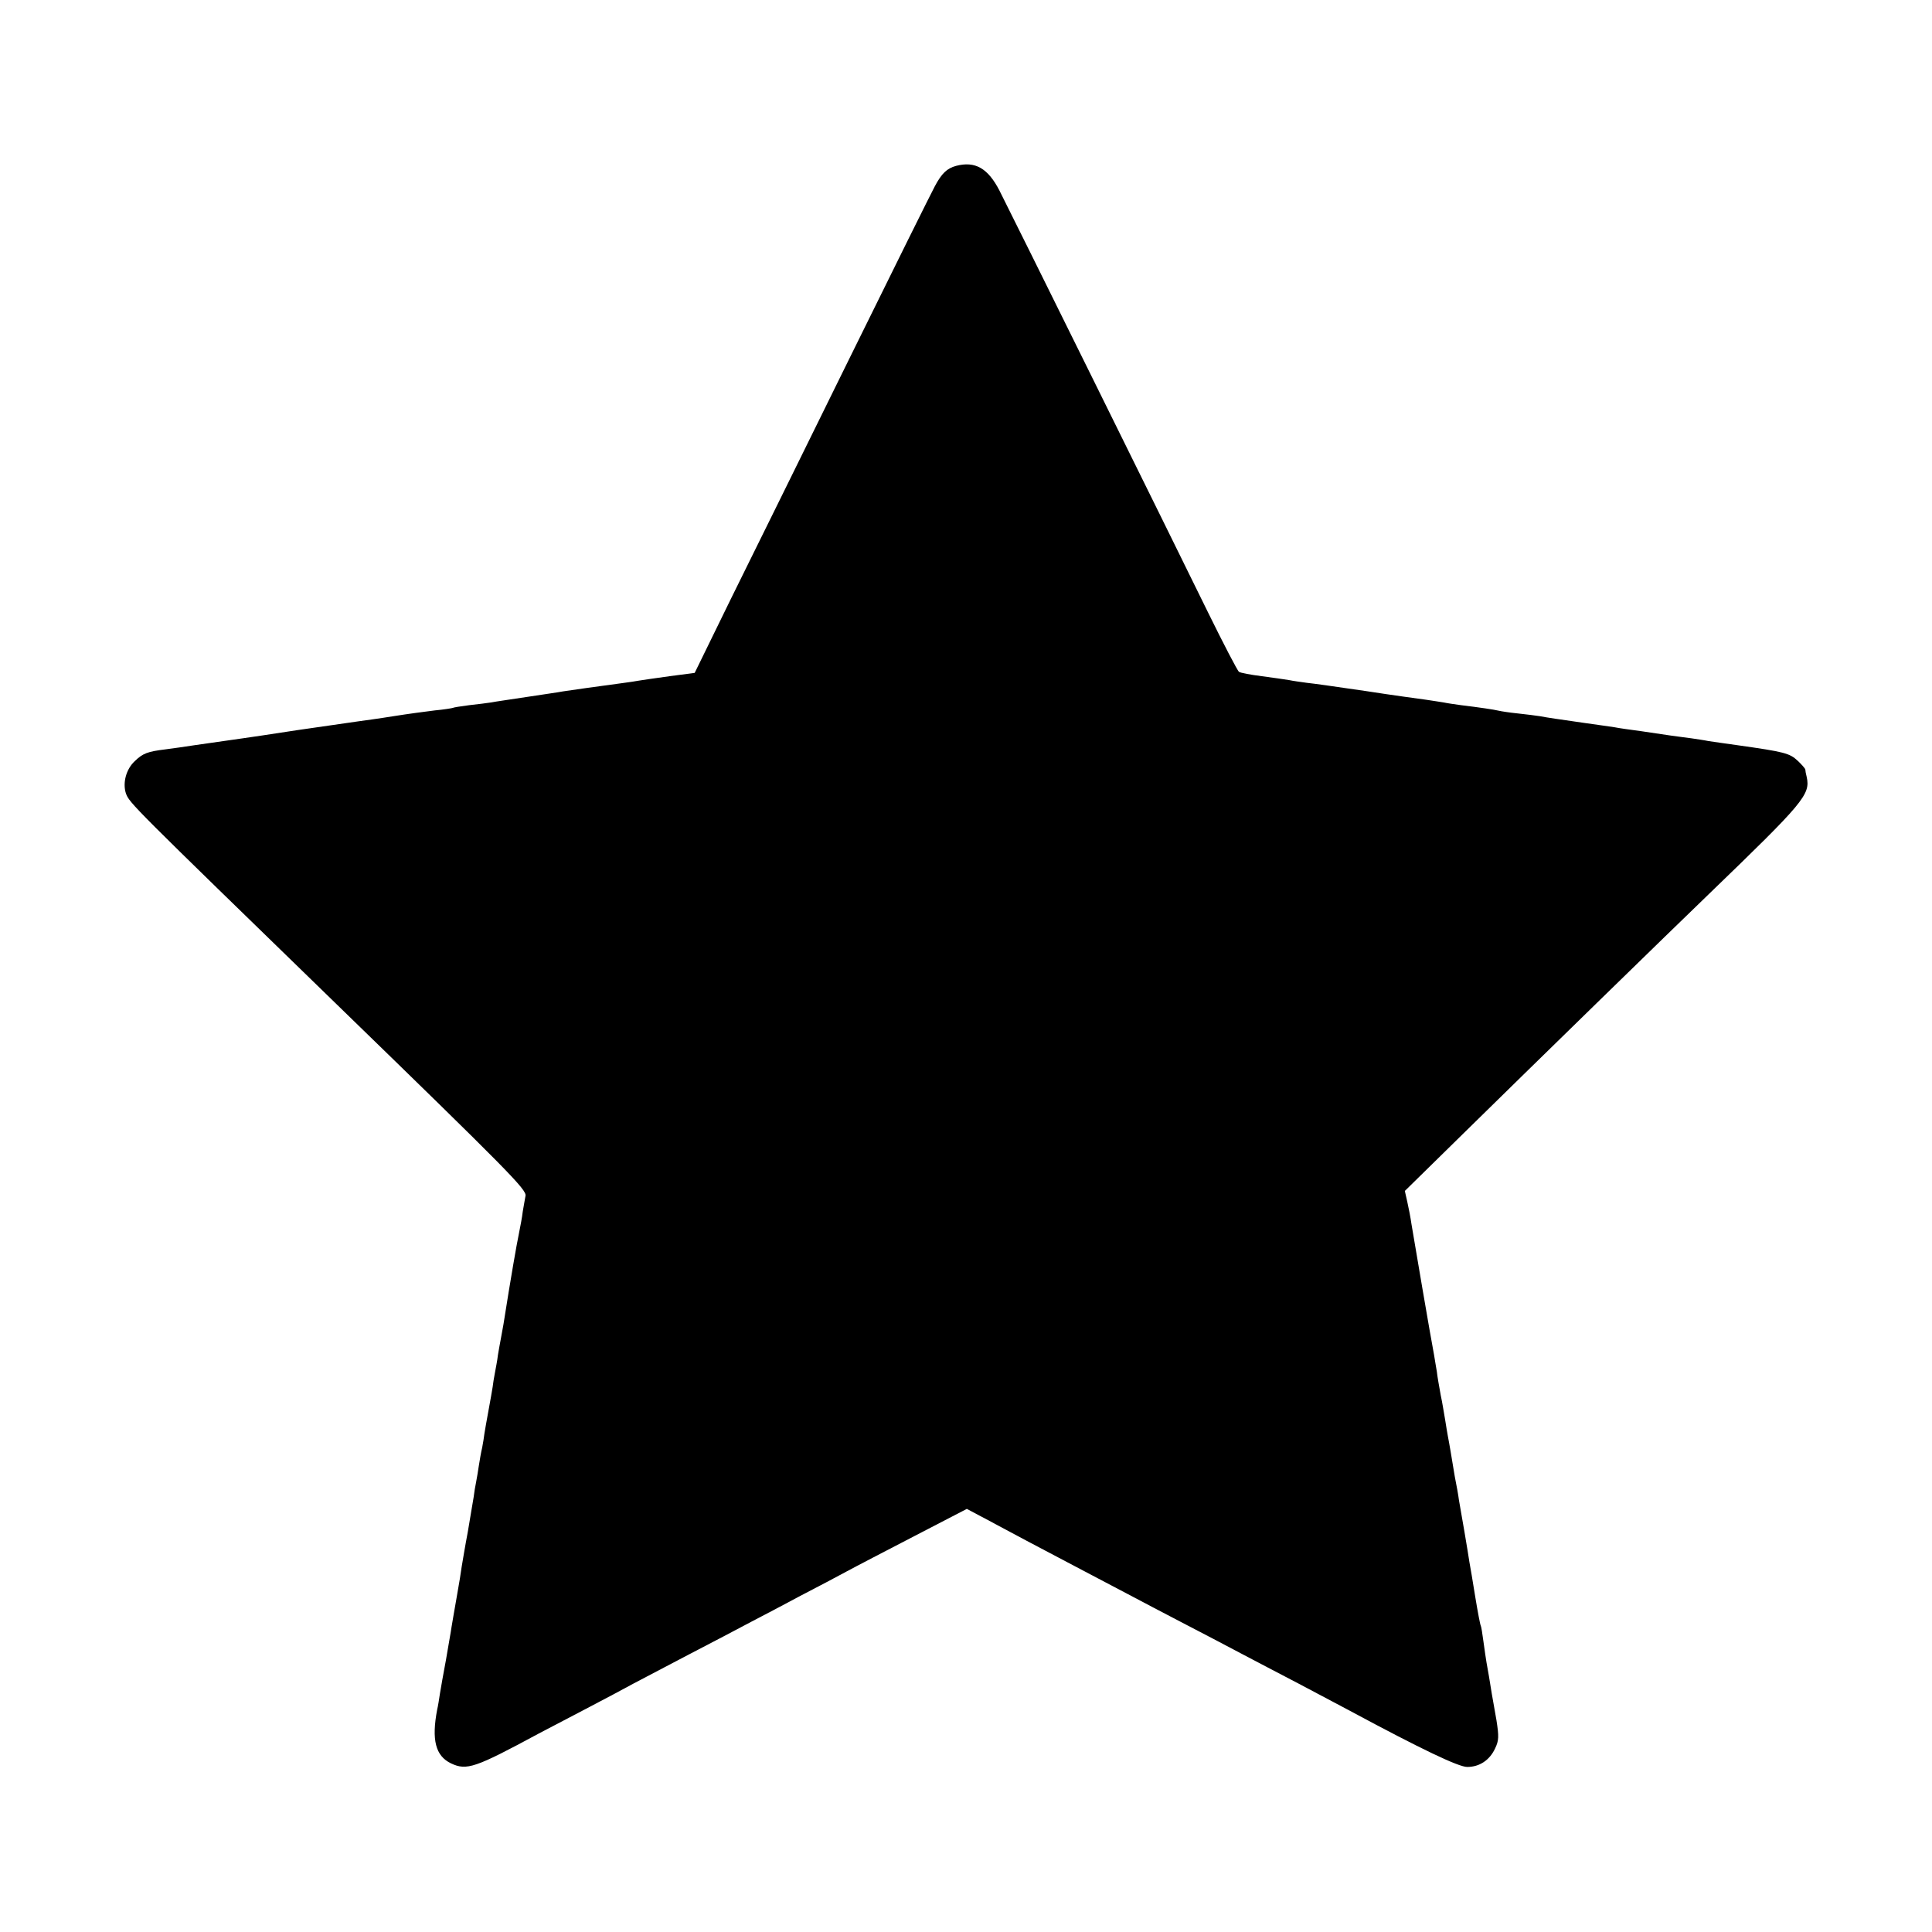
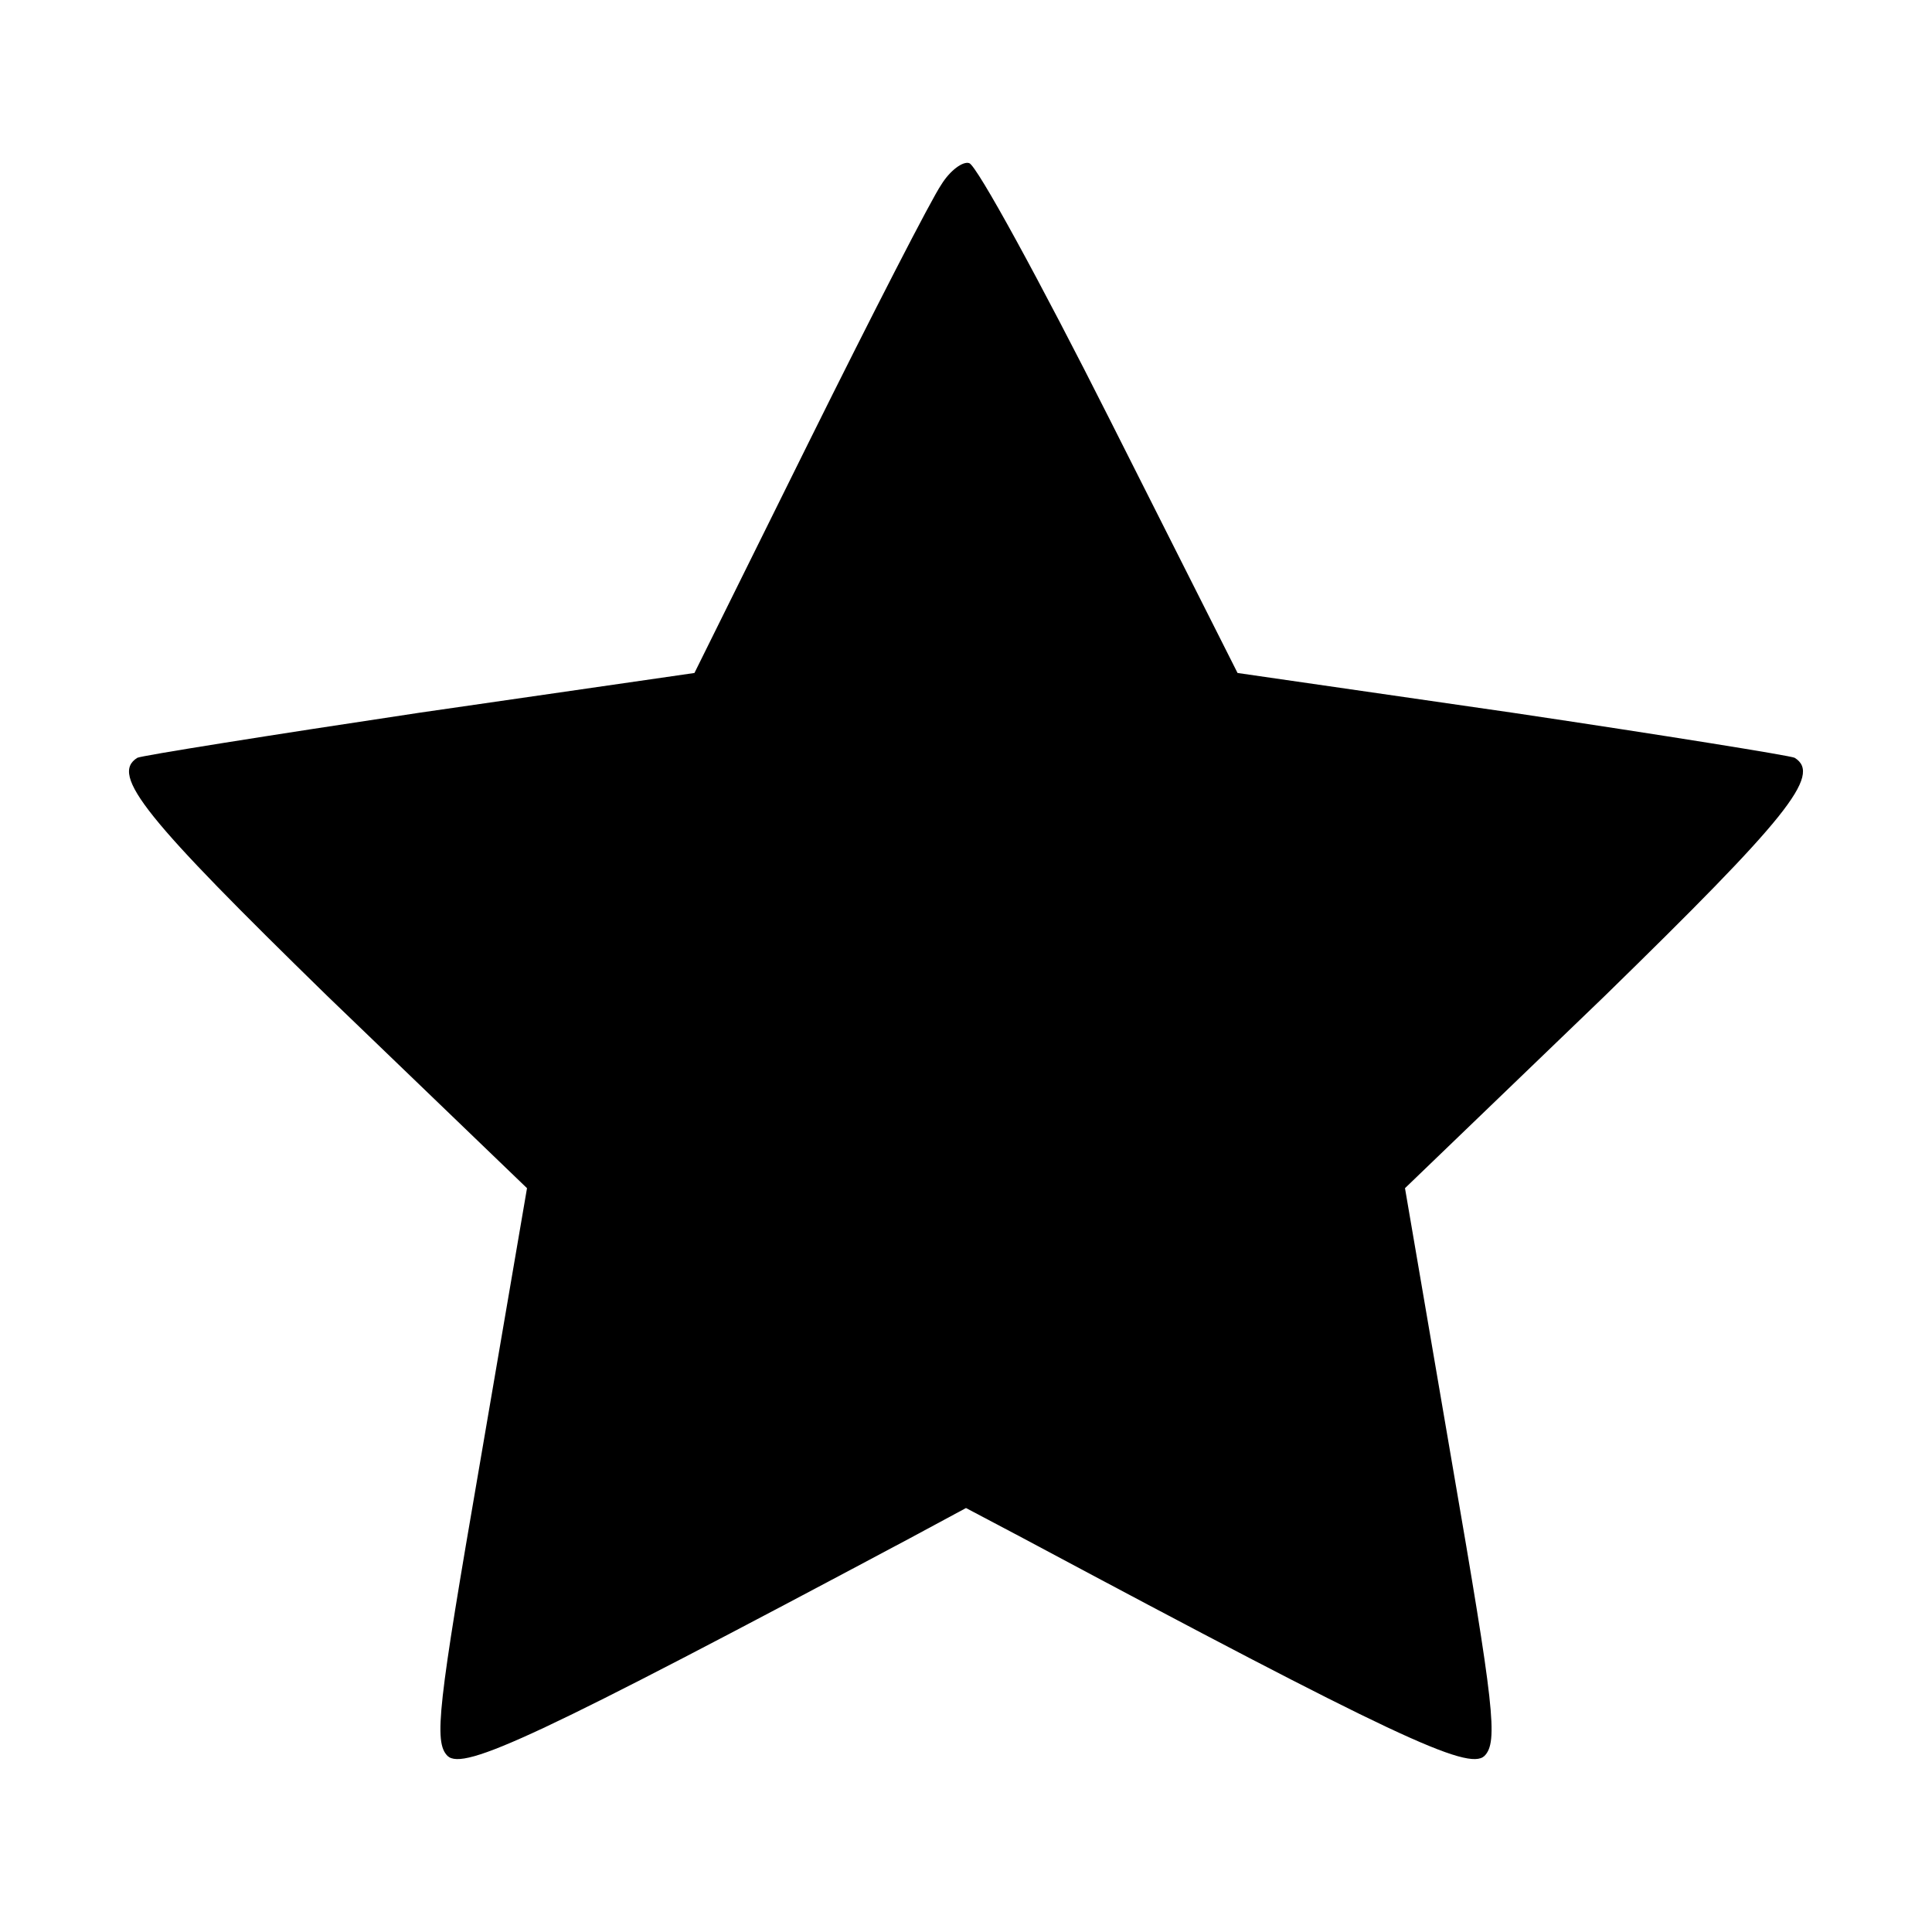
- <svg xmlns="http://www.w3.org/2000/svg" version="1.0" width="700pt" height="700pt" viewBox="0 0 700 700" preserveAspectRatio="xMidYMid meet">
-   <g transform="translate(0,700) scale(0.1,-0.1)" fill="#000000" stroke="none">
-     <path d="M3464 6399 c-33 -9 -52 -27 -77 -74 -9 -16 -149 -298 -310 -625 -161 -327 -353 -717 -427 -866 l-133 -272 -91 -12 c-50 -7 -100 -14 -111 -16 -10 -2 -37 -6 -60 -9 -81 -11 -191 -26 -215 -30 -14 -3 -72 -11 -130 -20 -58 -9 -116 -17 -130 -20 -14 -2 -50 -7 -80 -10 -30 -4 -57 -8 -60 -10 -3 -1 -32 -6 -65 -9 -33 -4 -100 -13 -150 -21 -49 -8 -108 -16 -130 -19 -22 -3 -119 -17 -215 -31 -96 -15 -186 -28 -200 -30 -64 -9 -120 -17 -175 -25 -33 -5 -80 -12 -105 -15 -65 -8 -82 -14 -112 -43 -31 -29 -44 -78 -32 -116 13 -36 18 -40 764 -765 626 -608 689 -672 684 -694 -2 -12 -7 -38 -10 -57 -2 -19 -9 -55 -14 -80 -8 -38 -29 -158 -56 -329 -3 -18 -8 -43 -10 -55 -2 -11 -7 -37 -10 -56 -2 -19 -8 -48 -11 -65 -3 -16 -7 -39 -8 -50 -2 -11 -8 -49 -15 -85 -7 -36 -13 -74 -15 -85 -1 -11 -5 -33 -8 -50 -4 -16 -9 -46 -12 -65 -3 -19 -7 -46 -10 -60 -3 -14 -7 -38 -9 -55 -3 -16 -12 -73 -21 -125 -10 -52 -19 -108 -22 -125 -2 -16 -10 -66 -18 -110 -8 -44 -16 -93 -19 -110 -2 -16 -12 -69 -20 -118 -9 -48 -19 -104 -22 -123 -3 -20 -7 -46 -10 -58 -21 -110 -6 -168 50 -195 57 -27 88 -16 316 107 25 13 101 53 170 89 69 36 148 78 175 93 28 15 118 62 200 105 83 43 184 96 225 118 41 21 122 64 180 95 58 30 132 69 165 87 33 18 145 76 249 130 l189 98 66 -35 c95 -51 200 -107 326 -173 61 -32 146 -77 190 -100 44 -23 134 -71 200 -105 66 -34 161 -84 210 -110 50 -26 144 -76 210 -110 66 -35 149 -79 185 -98 262 -141 395 -204 426 -204 44 0 81 24 101 67 14 29 14 44 5 102 -15 84 -21 119 -27 158 -3 17 -7 39 -9 51 -2 12 -7 45 -11 75 -4 30 -8 56 -10 59 -2 3 -11 50 -20 105 -9 55 -18 111 -21 125 -2 14 -10 63 -18 110 -8 47 -17 99 -20 115 -2 17 -9 55 -15 85 -5 30 -12 71 -15 90 -3 19 -8 45 -10 56 -2 12 -7 39 -10 60 -4 22 -10 62 -16 89 -5 28 -12 66 -14 85 -3 19 -8 46 -10 60 -11 56 -76 438 -82 475 -3 22 -10 58 -15 80 l-9 40 214 210 c232 228 759 742 890 868 342 330 366 358 352 422 -3 11 -5 23 -5 27 -1 4 -13 18 -28 32 -29 27 -48 32 -218 56 -44 6 -91 13 -105 15 -14 3 -42 7 -62 10 -21 3 -55 7 -75 10 -21 3 -69 10 -108 16 -38 5 -81 11 -95 14 -14 2 -61 9 -105 15 -103 15 -134 19 -165 25 -14 2 -50 7 -80 10 -30 3 -62 8 -70 10 -16 4 -70 12 -136 20 -22 3 -50 7 -64 10 -14 2 -43 7 -65 10 -22 3 -119 16 -215 31 -96 14 -193 28 -215 30 -22 3 -51 7 -65 10 -14 2 -58 9 -98 14 -40 5 -78 12 -83 16 -5 3 -56 101 -113 217 -137 280 -719 1457 -755 1527 -42 81 -88 107 -157 89z" />
+ <svg xmlns="http://www.w3.org/2000/svg" version="1.0" width="180pt" height="180pt" viewBox="0 0 180 180" preserveAspectRatio="xMidYMid meet">
+   <g transform="translate(0,180) scale(0.1,-0.1)" fill="#000000" stroke="none">
+     <path d="M877 1628 c-9 -13 -64 -120 -123 -239 l-107 -216 -256 -37 c-140 -21 -259 -40 -263 -42 -26 -16 8 -57 177 -222 l186 -179 -44 -257 c-39 -226 -43 -259 -30 -272 15 -14 84 18 431 203 l52 28 53 -28 c346 -185 415 -217 430 -203 13 13 9 46 -30 272 l-44 257 186 179 c169 165 203 206 177 222 -4 2 -122 21 -263 42 l-256 37 -119 236 c-65 129 -124 237 -131 239 -6 2 -18 -7 -26 -20z" />
  </g>
</svg>
